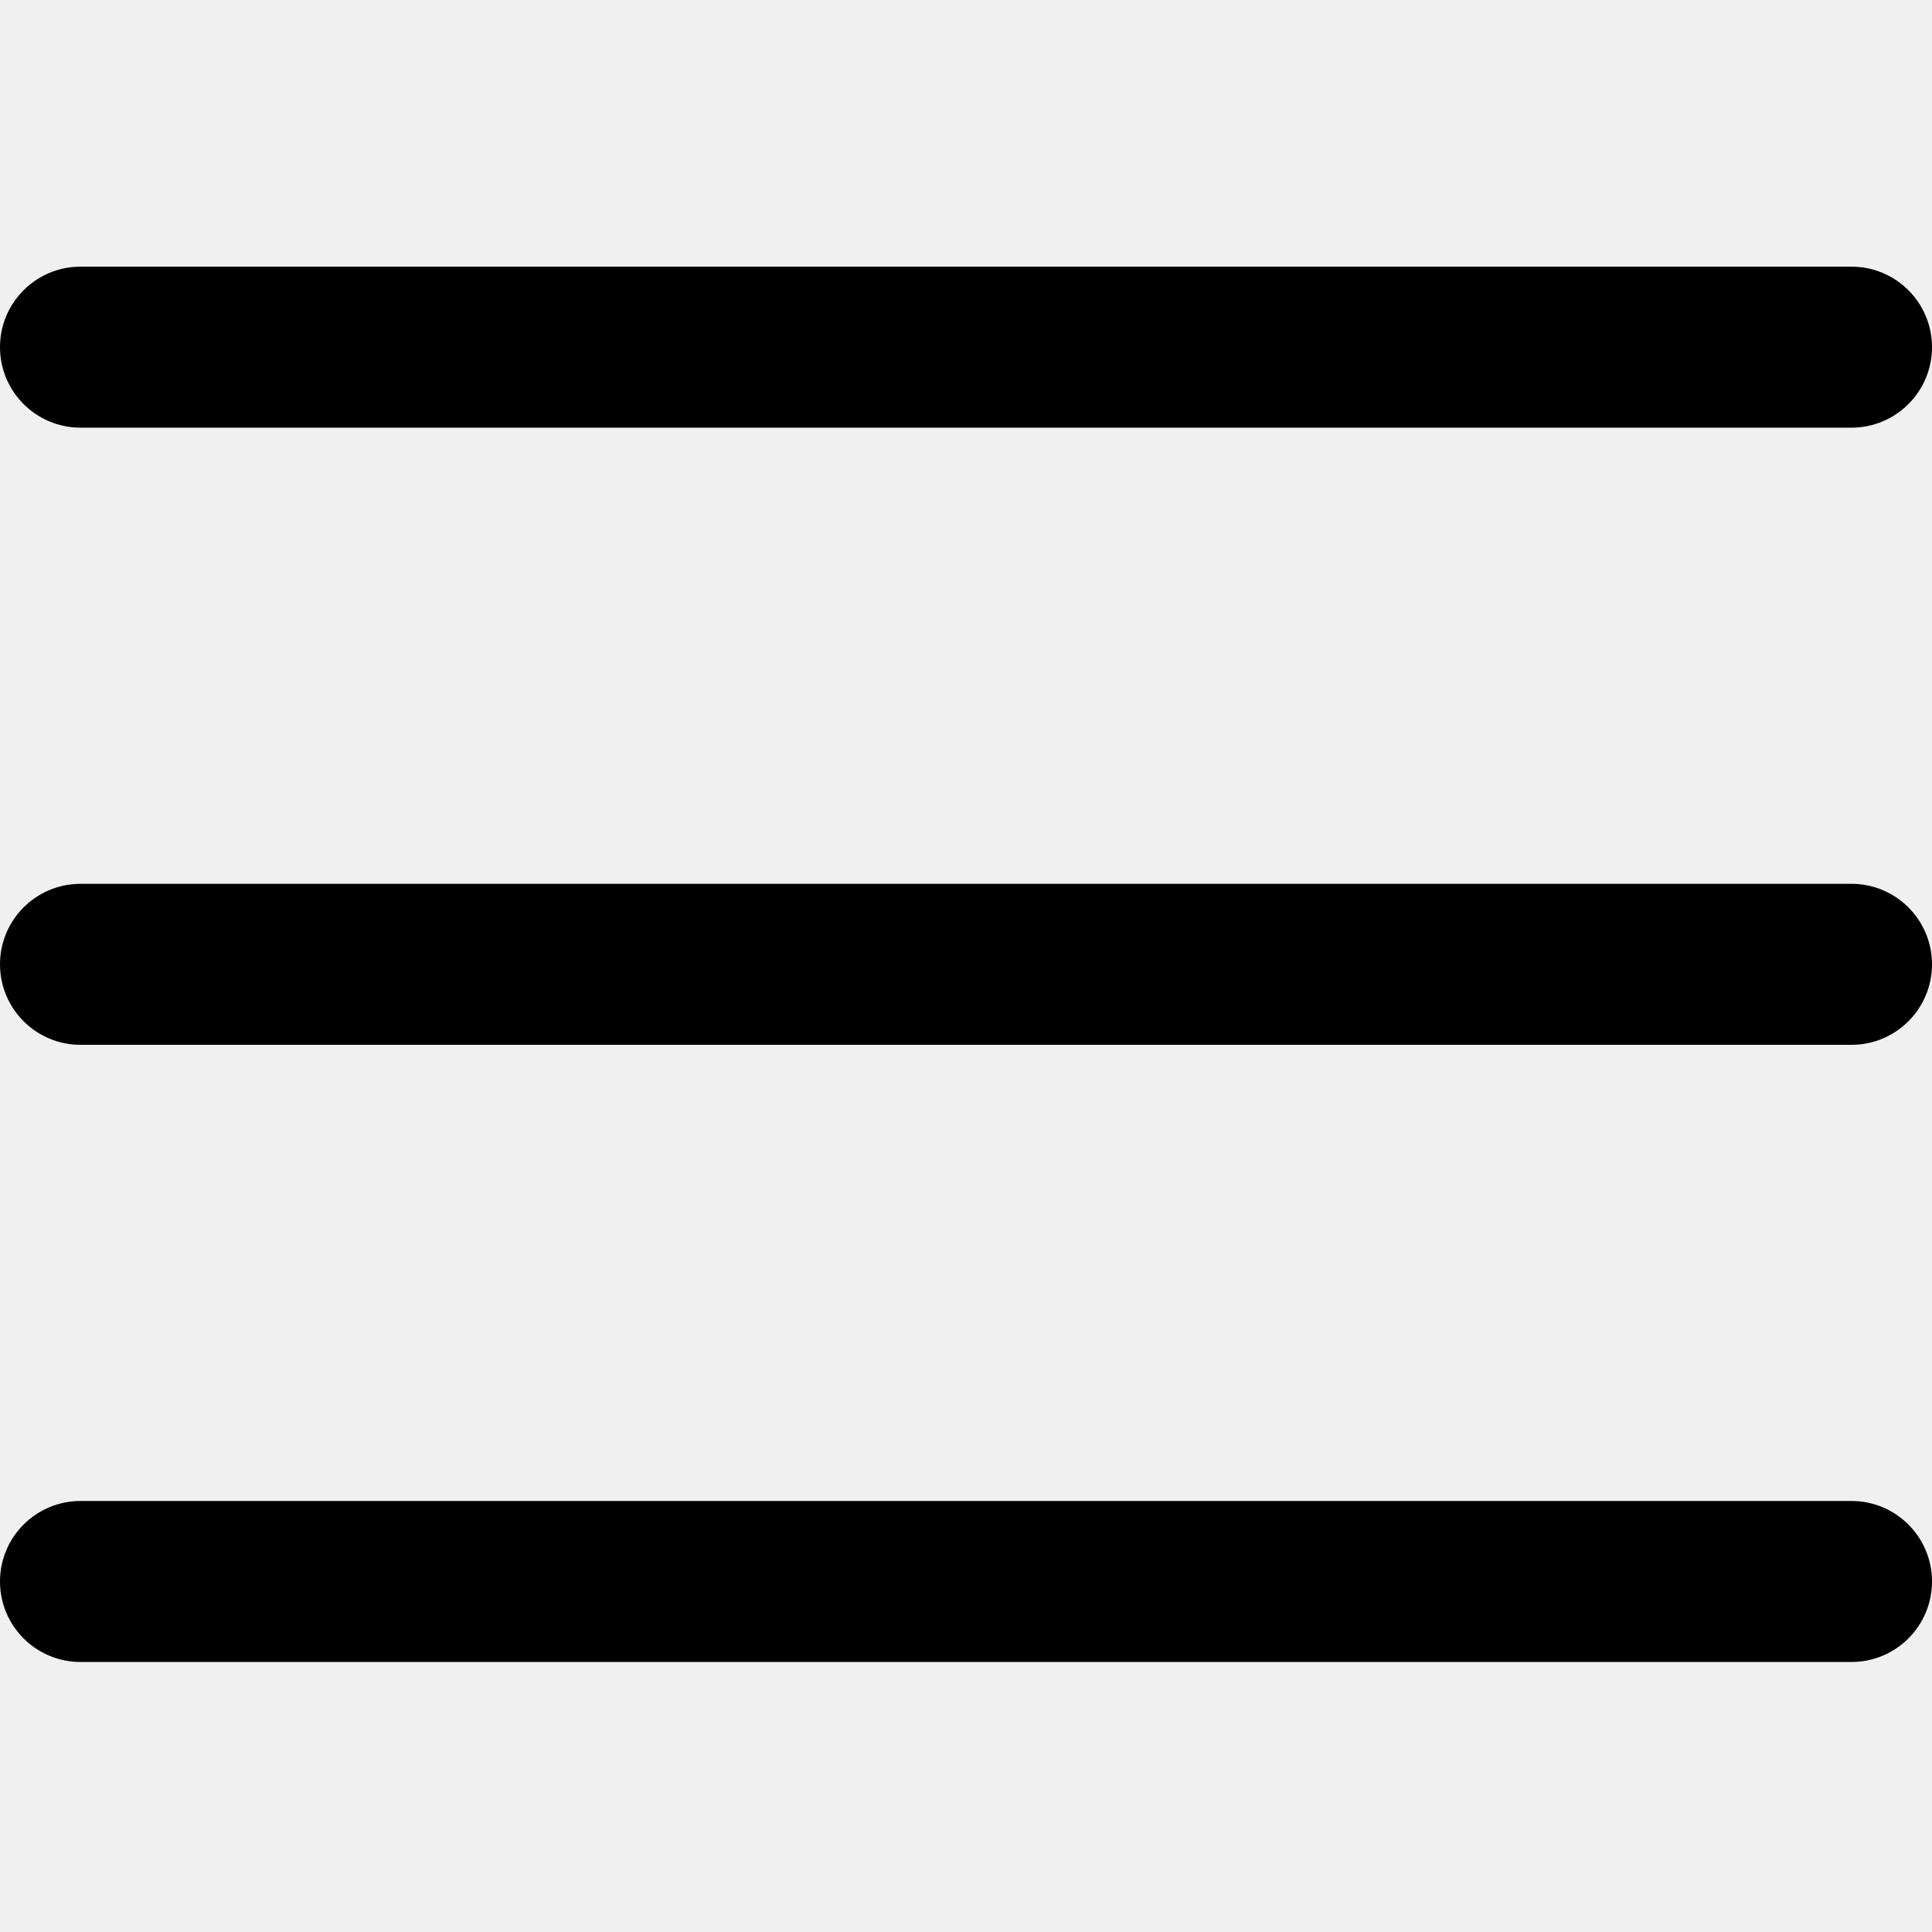
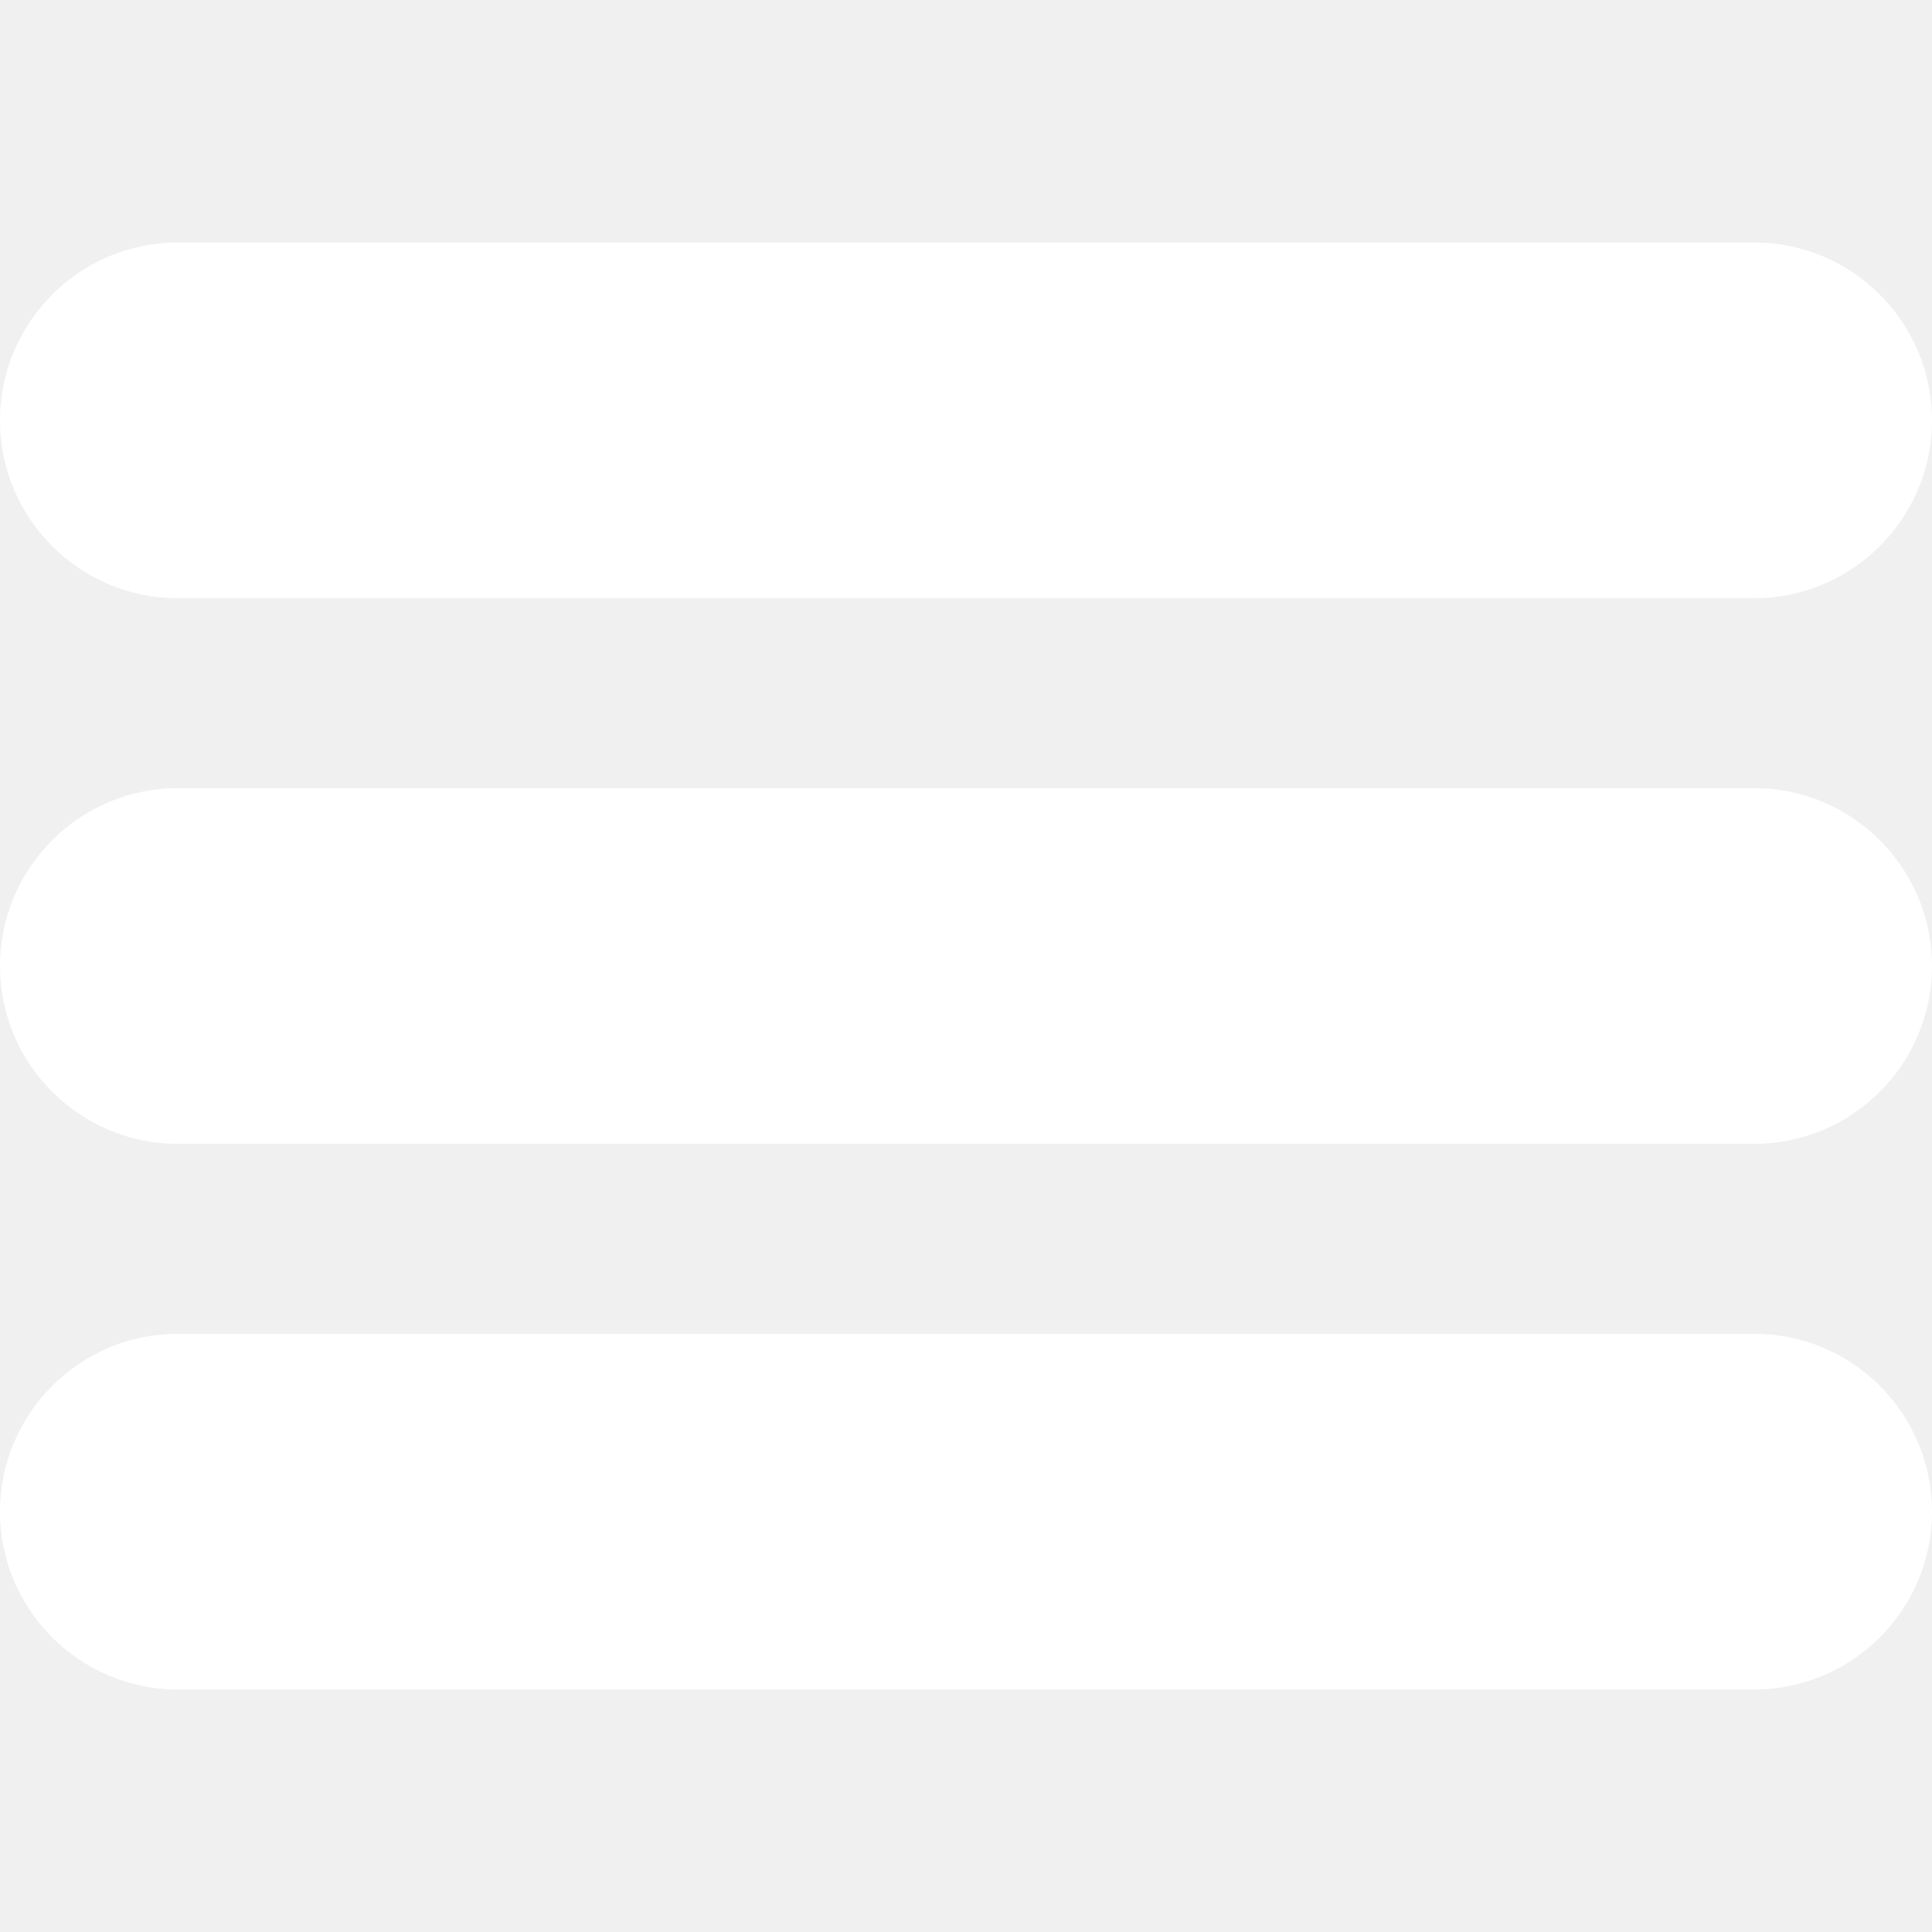
- <svg xmlns="http://www.w3.org/2000/svg" height="384pt" viewBox="0 -53 384 384" width="384pt">
-   <path d="m368 154.668h-352c-8.832 0-16-7.168-16-16s7.168-16 16-16h352c8.832 0 16 7.168 16 16s-7.168 16-16 16zm0 0" />
-   <path d="m368 32h-352c-8.832 0-16-7.168-16-16s7.168-16 16-16h352c8.832 0 16 7.168 16 16s-7.168 16-16 16zm0 0" />
-   <path d="m368 277.332h-352c-8.832 0-16-7.168-16-16s7.168-16 16-16h352c8.832 0 16 7.168 16 16s-7.168 16-16 16zm0 0" />
+ <svg xmlns="http://www.w3.org/2000/svg" id="Layer_1" enable-background="new 0 0 512 512" height="512" viewBox="0 0 512 512" width="512">
+   <path d="m464.883 64.267h-417.766c-25.98 0-47.117 21.136-47.117 47.149 0 25.98 21.137 47.117 47.117 47.117h417.766c25.98 0 47.117-21.137 47.117-47.117 0-26.013-21.137-47.149-47.117-47.149z" fill="white" />
+   <path d="m464.883 208.867h-417.766c-25.98 0-47.117 21.136-47.117 47.149 0 25.98 21.137 47.117 47.117 47.117h417.766c25.98 0 47.117-21.137 47.117-47.117 0-26.013-21.137-47.149-47.117-47.149z" fill="white" />
+   <path d="m464.883 353.467h-417.766c-25.98 0-47.117 21.137-47.117 47.149 0 25.98 21.137 47.117 47.117 47.117h417.766c25.98 0 47.117-21.137 47.117-47.117 0-26.012-21.137-47.149-47.117-47.149z" fill="white" />
</svg>
